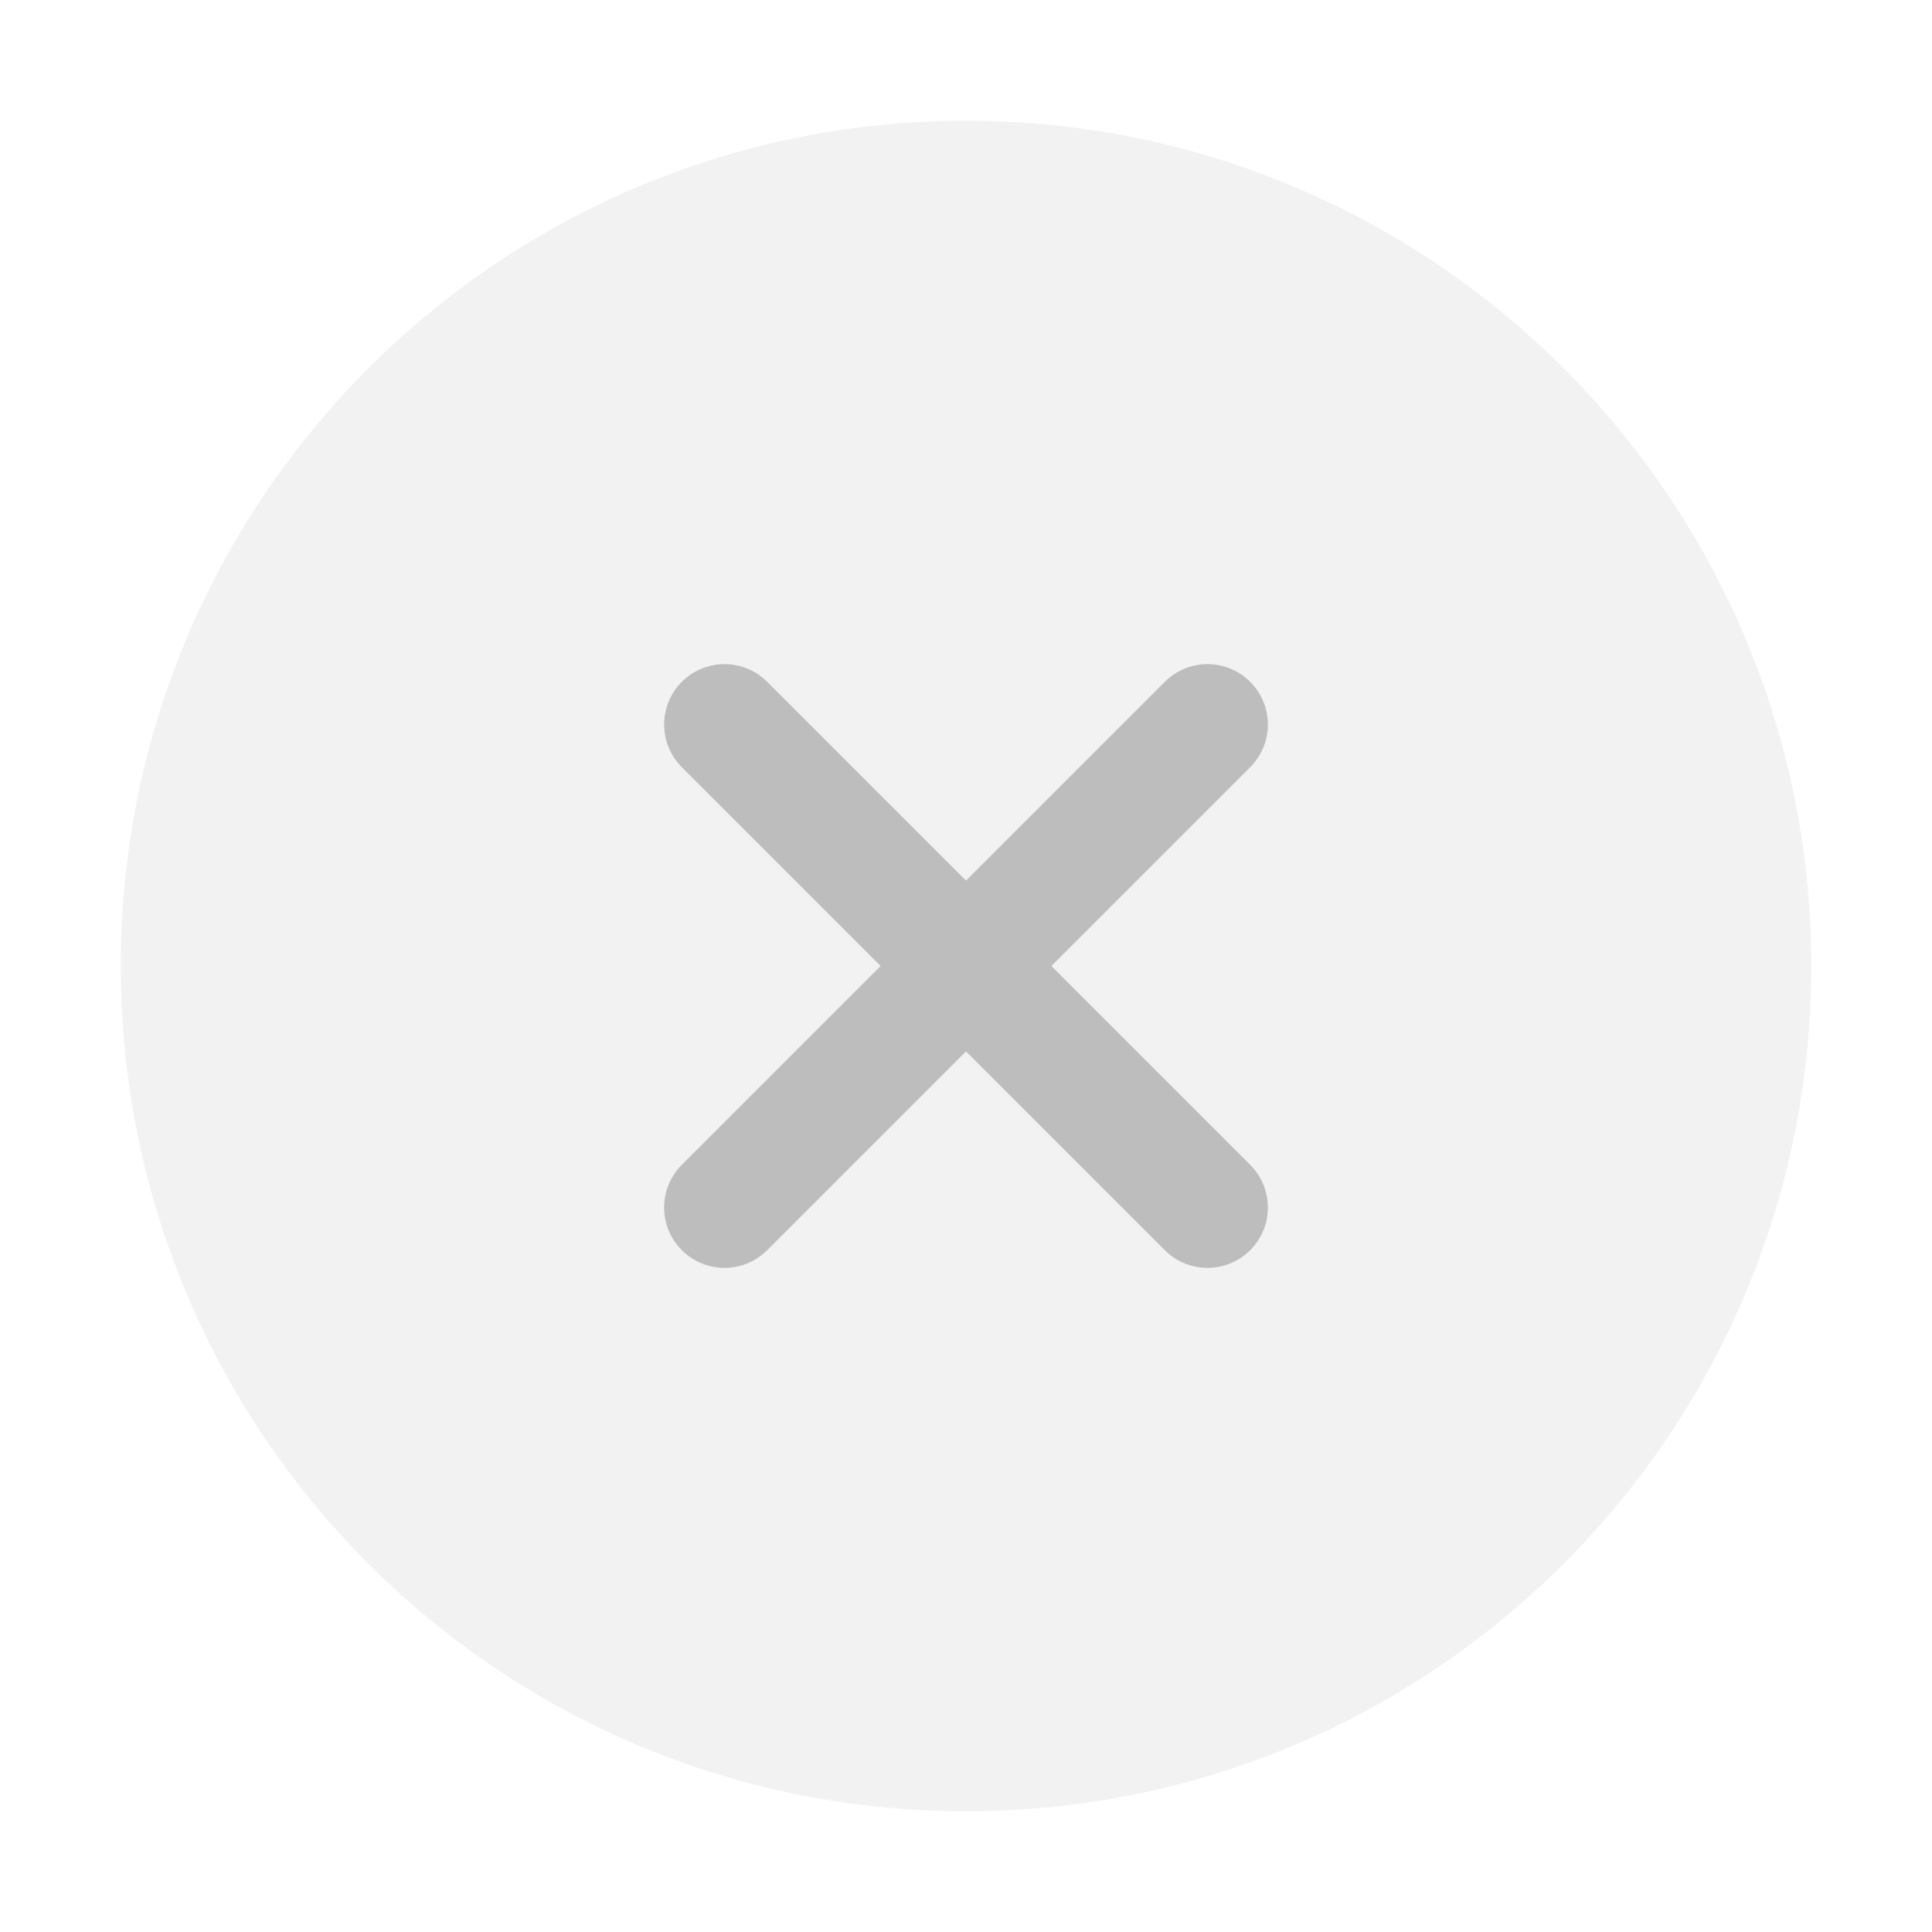
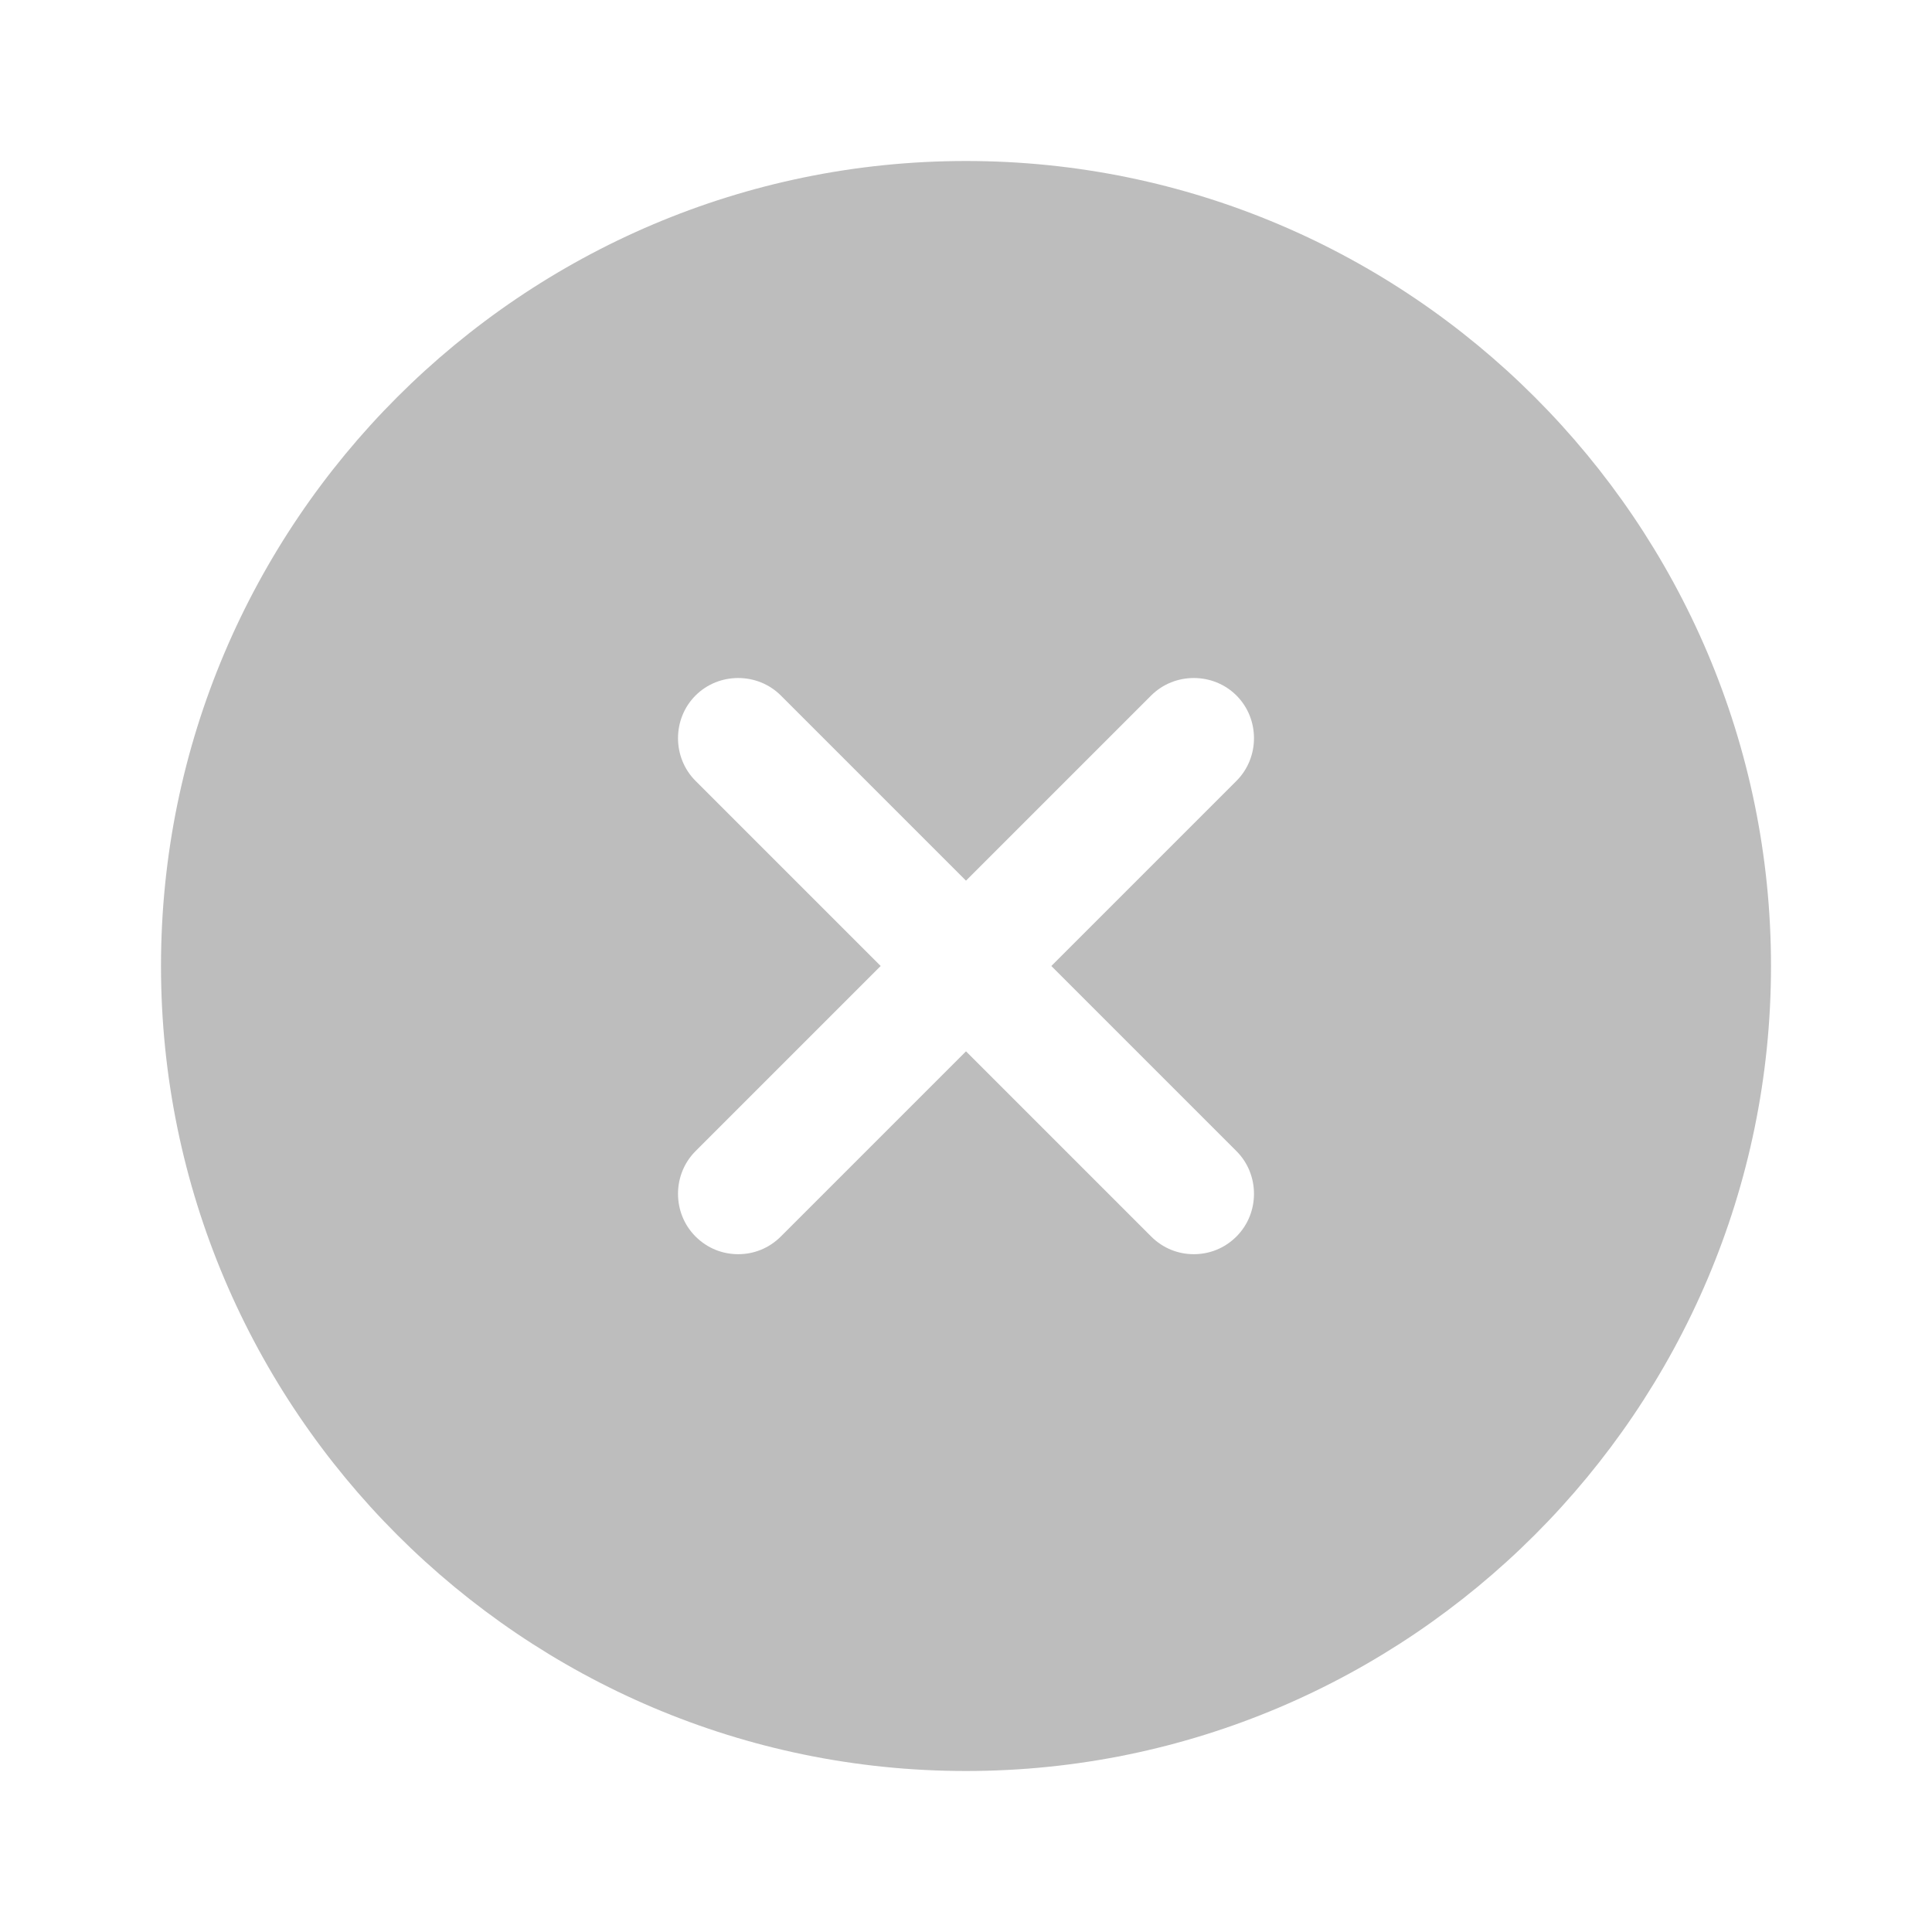
- <svg xmlns="http://www.w3.org/2000/svg" width="16" height="16" viewBox="0 0 16 16" fill="none">
-   <circle cx="8" cy="8" r="7" fill="#F2F2F2" />
-   <path d="M6 6L10 10" stroke="#BDBDBD" stroke-linecap="round" />
-   <path d="M10 6L6 10" stroke="#BDBDBD" stroke-linecap="round" />
+ <svg xmlns="http://www.w3.org/2000/svg" width="64px" height="64px" viewBox="0 0 24 24" fill="none">
+   <path d="M12 2C6.49 2 2 6.49 2 12C2 17.51 6.49 22 12 22C17.51 22 22 17.51 22 12C22 6.49 17.51 2 12 2ZM15.36 14.3C15.65 14.59 15.65 15.07 15.36 15.36C15.21 15.51 15.02 15.58 14.83 15.58C14.64 15.58 14.45 15.51 14.3 15.36L12 13.06L9.7 15.36C9.55 15.51 9.36 15.58 9.17 15.58C8.98 15.58 8.79 15.51 8.64 15.36C8.35 15.07 8.35 14.59 8.64 14.3L10.94 12L8.64 9.7C8.35 9.41 8.35 8.93 8.64 8.64C8.93 8.35 9.41 8.35 9.7 8.64L12 10.94L14.3 8.64C14.59 8.35 15.07 8.35 15.36 8.64C15.65 8.93 15.65 9.41 15.36 9.7L13.06 12L15.36 14.3Z" fill="#BDBDBD" />
</svg>
